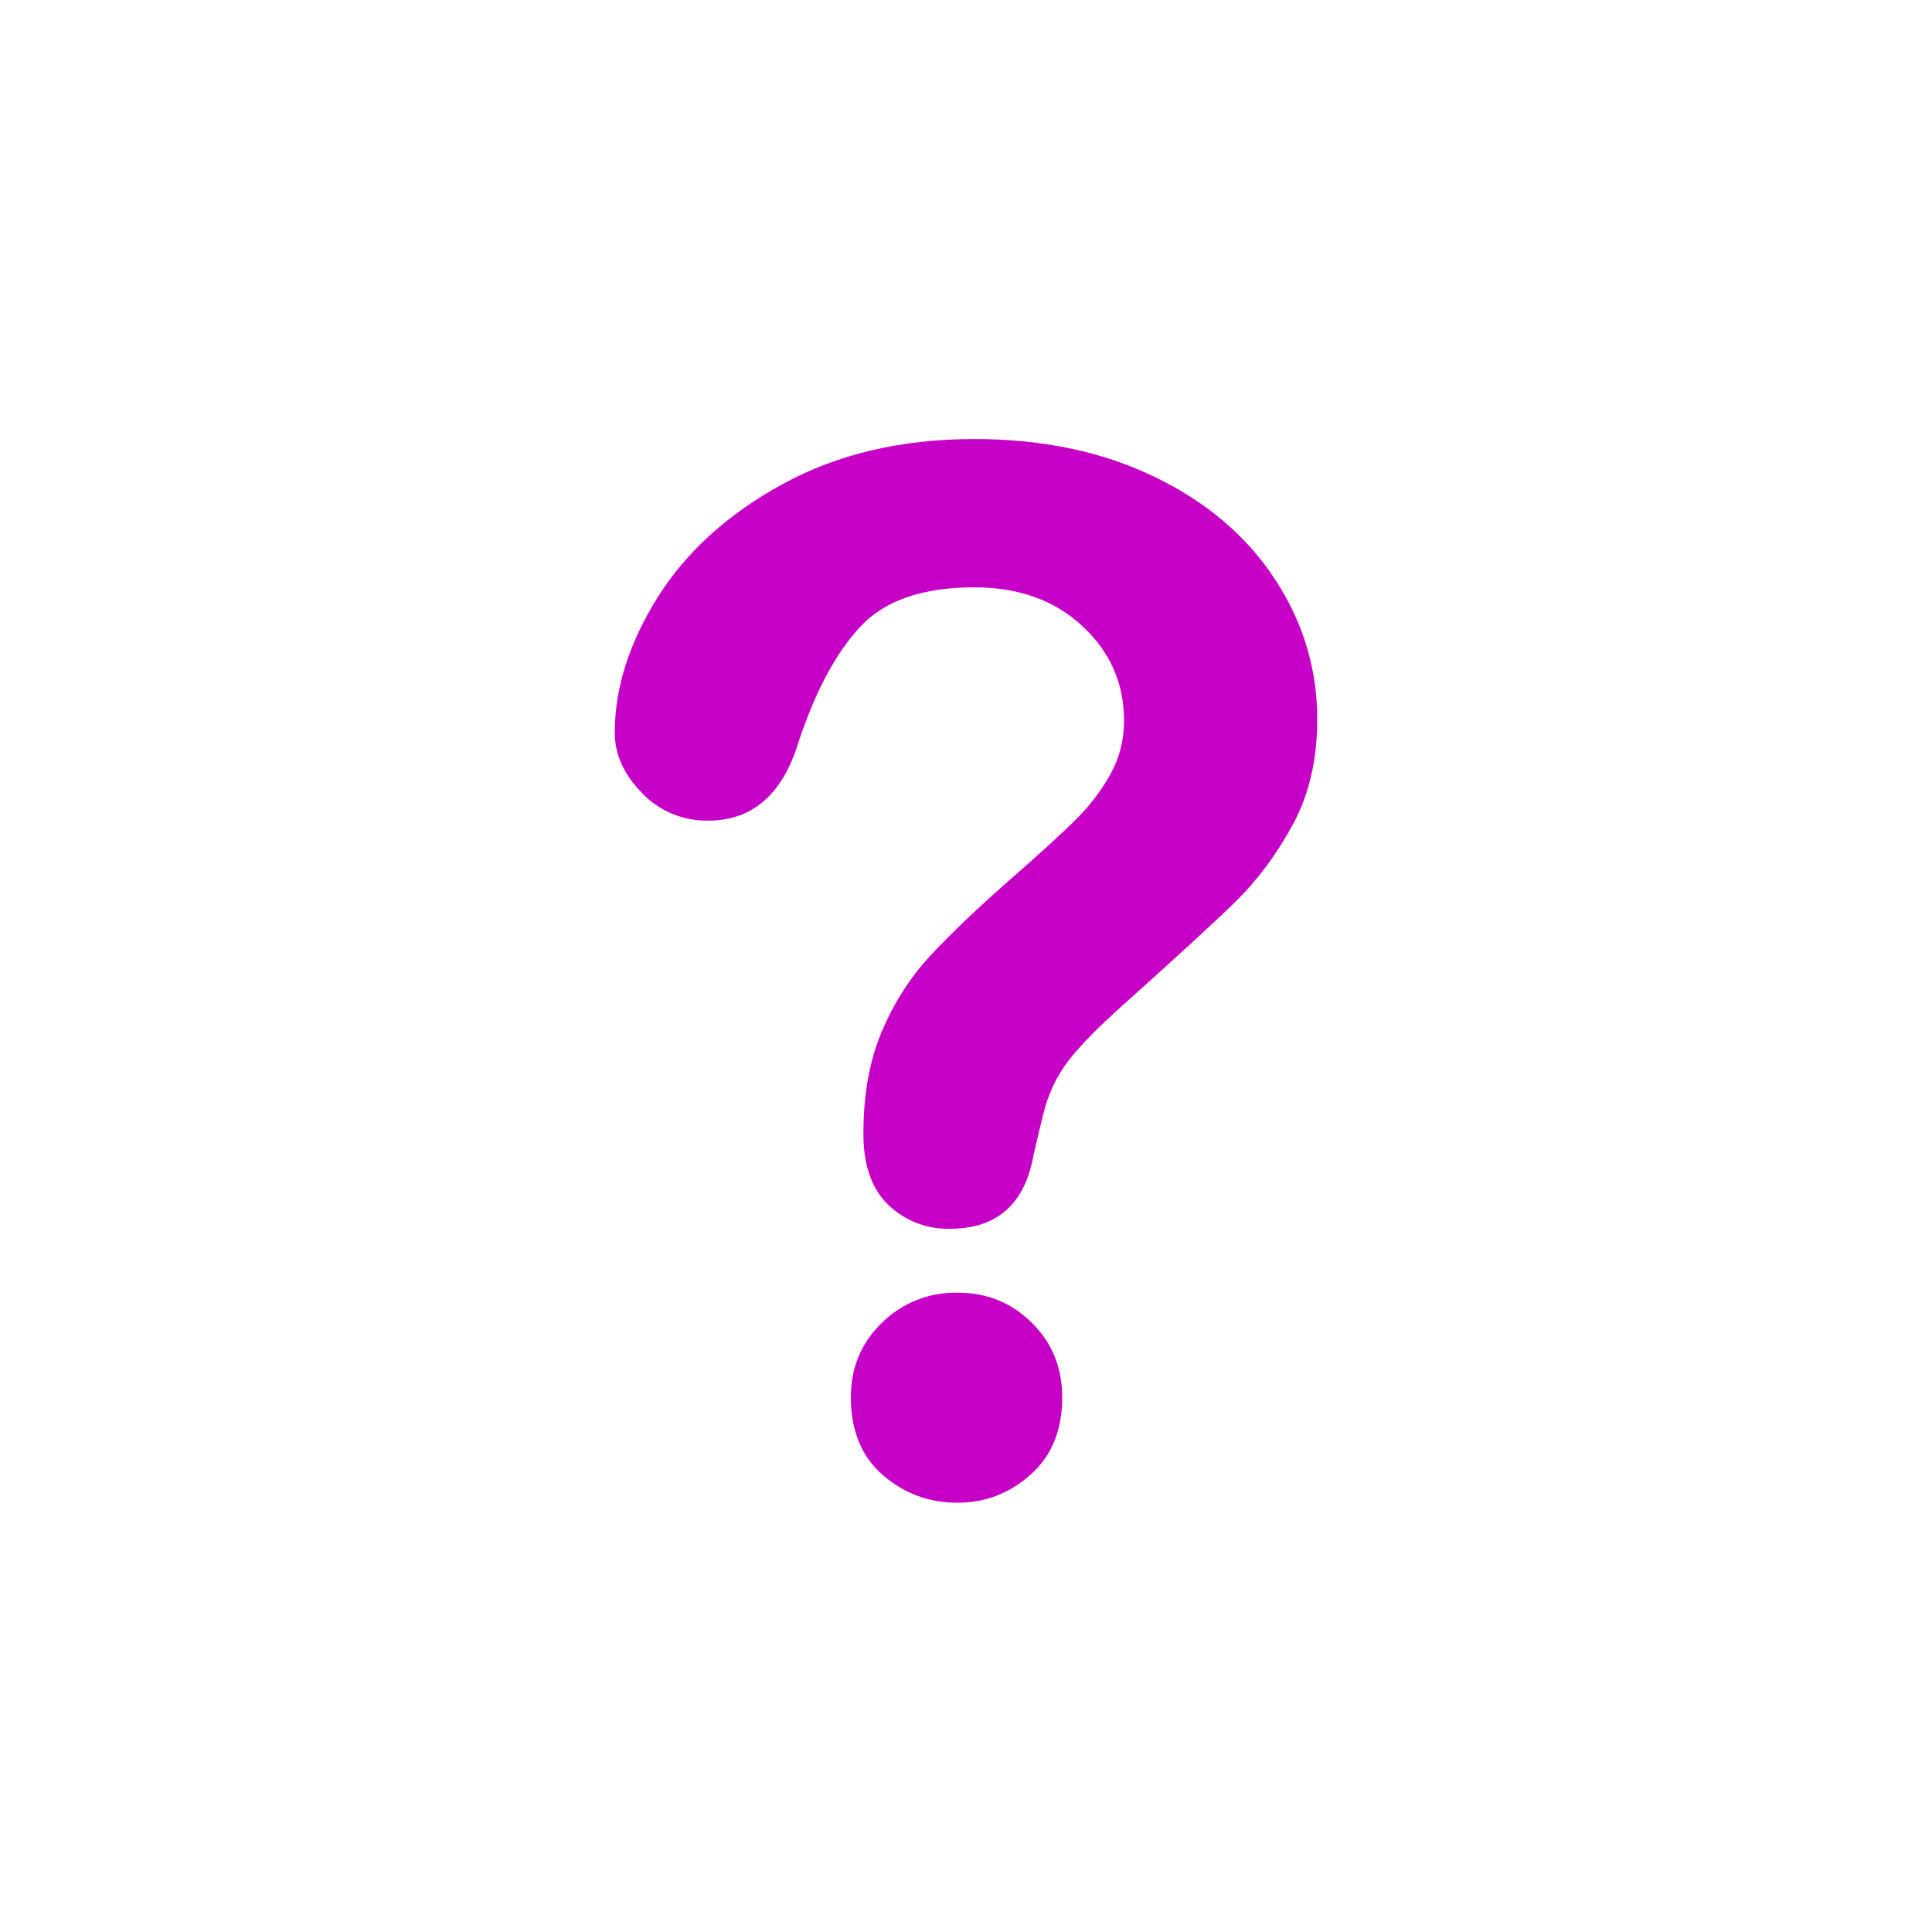
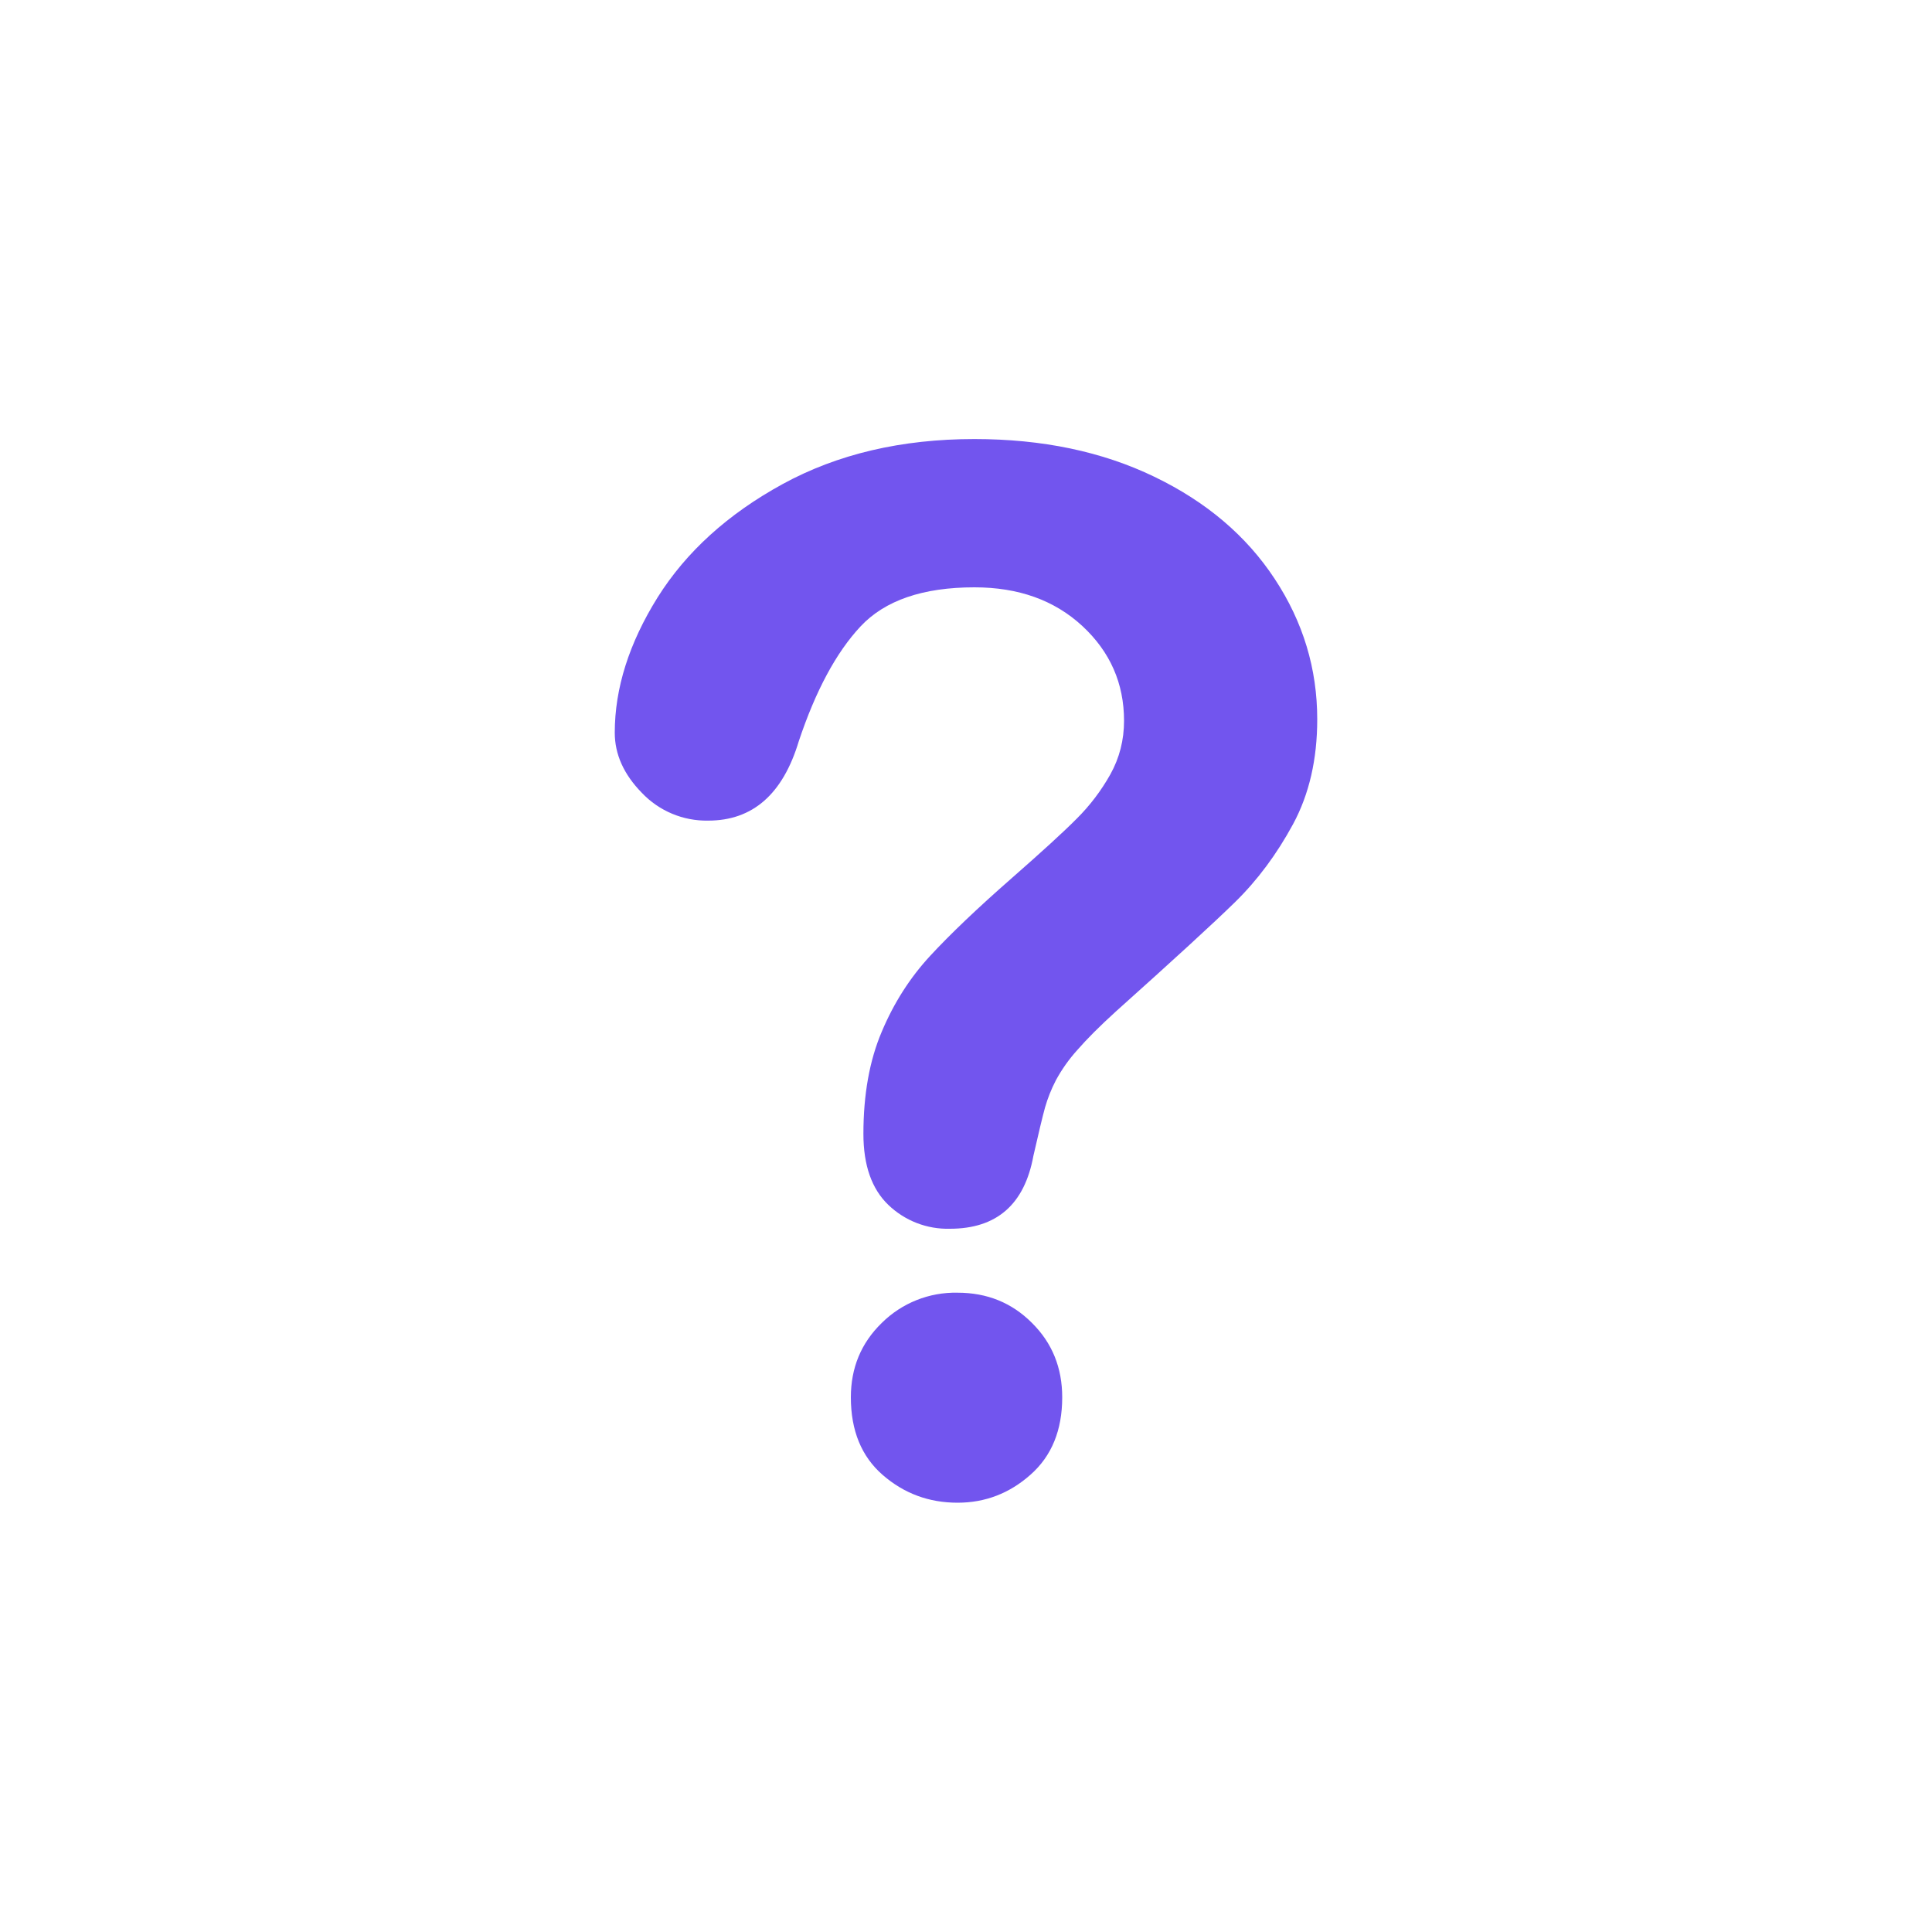
<svg xmlns="http://www.w3.org/2000/svg" width="20" height="20" viewBox="0 0 20 20">
-   <path fill="rgb(199, 0, 199)" fill-rule="nonzero" d="M6.364 7.585c0-.46.148-.927.443-1.4.296-.472.728-.864 1.295-1.174.567-.31 1.229-.466 1.985-.466.703 0 1.324.13 1.862.39.538.259.954.612 1.247 1.058.294.446.44.93.44 1.454 0 .412-.083.774-.25 1.084-.168.31-.367.578-.597.804-.23.225-.644.604-1.24 1.138-.165.15-.297.282-.396.396a1.61 1.61 0 0 0-.222.313c-.049.094-.086.189-.113.283-.026.095-.066.261-.12.499-.092.504-.38.756-.865.756a.885.885 0 0 1-.637-.247c-.172-.165-.258-.41-.258-.735 0-.407.063-.76.19-1.058.125-.298.293-.56.501-.785.209-.226.49-.494.844-.804.31-.272.534-.476.672-.615.139-.138.255-.292.35-.461.094-.17.141-.354.141-.553 0-.388-.144-.715-.432-.982-.289-.267-.661-.4-1.117-.4-.533 0-.926.135-1.178.404-.252.269-.465.665-.64 1.189-.165.548-.477.822-.938.822a.922.922 0 0 1-.687-.288c-.187-.191-.28-.399-.28-.622zm3.549 7.971c-.296 0-.554-.095-.775-.287-.22-.191-.33-.46-.33-.804 0-.305.106-.562.32-.77a1.08 1.08 0 0 1 .785-.313c.305 0 .562.104.77.313.21.208.313.465.313.77 0 .34-.109.607-.327.8-.218.194-.47.291-.756.291z" />
+   <path fill="#7255ee" fill-rule="nonzero" d="M6.364 7.585c0-.46.148-.927.443-1.4.296-.472.728-.864 1.295-1.174.567-.31 1.229-.466 1.985-.466.703 0 1.324.13 1.862.39.538.259.954.612 1.247 1.058.294.446.44.93.44 1.454 0 .412-.083.774-.25 1.084-.168.31-.367.578-.597.804-.23.225-.644.604-1.24 1.138-.165.15-.297.282-.396.396a1.61 1.61 0 0 0-.222.313c-.049.094-.086.189-.113.283-.026.095-.066.261-.12.499-.092.504-.38.756-.865.756a.885.885 0 0 1-.637-.247c-.172-.165-.258-.41-.258-.735 0-.407.063-.76.19-1.058.125-.298.293-.56.501-.785.209-.226.49-.494.844-.804.31-.272.534-.476.672-.615.139-.138.255-.292.35-.461.094-.17.141-.354.141-.553 0-.388-.144-.715-.432-.982-.289-.267-.661-.4-1.117-.4-.533 0-.926.135-1.178.404-.252.269-.465.665-.64 1.189-.165.548-.477.822-.938.822a.922.922 0 0 1-.687-.288c-.187-.191-.28-.399-.28-.622zm3.549 7.971c-.296 0-.554-.095-.775-.287-.22-.191-.33-.46-.33-.804 0-.305.106-.562.32-.77a1.08 1.08 0 0 1 .785-.313c.305 0 .562.104.77.313.21.208.313.465.313.77 0 .34-.109.607-.327.8-.218.194-.47.291-.756.291z" />
</svg>
